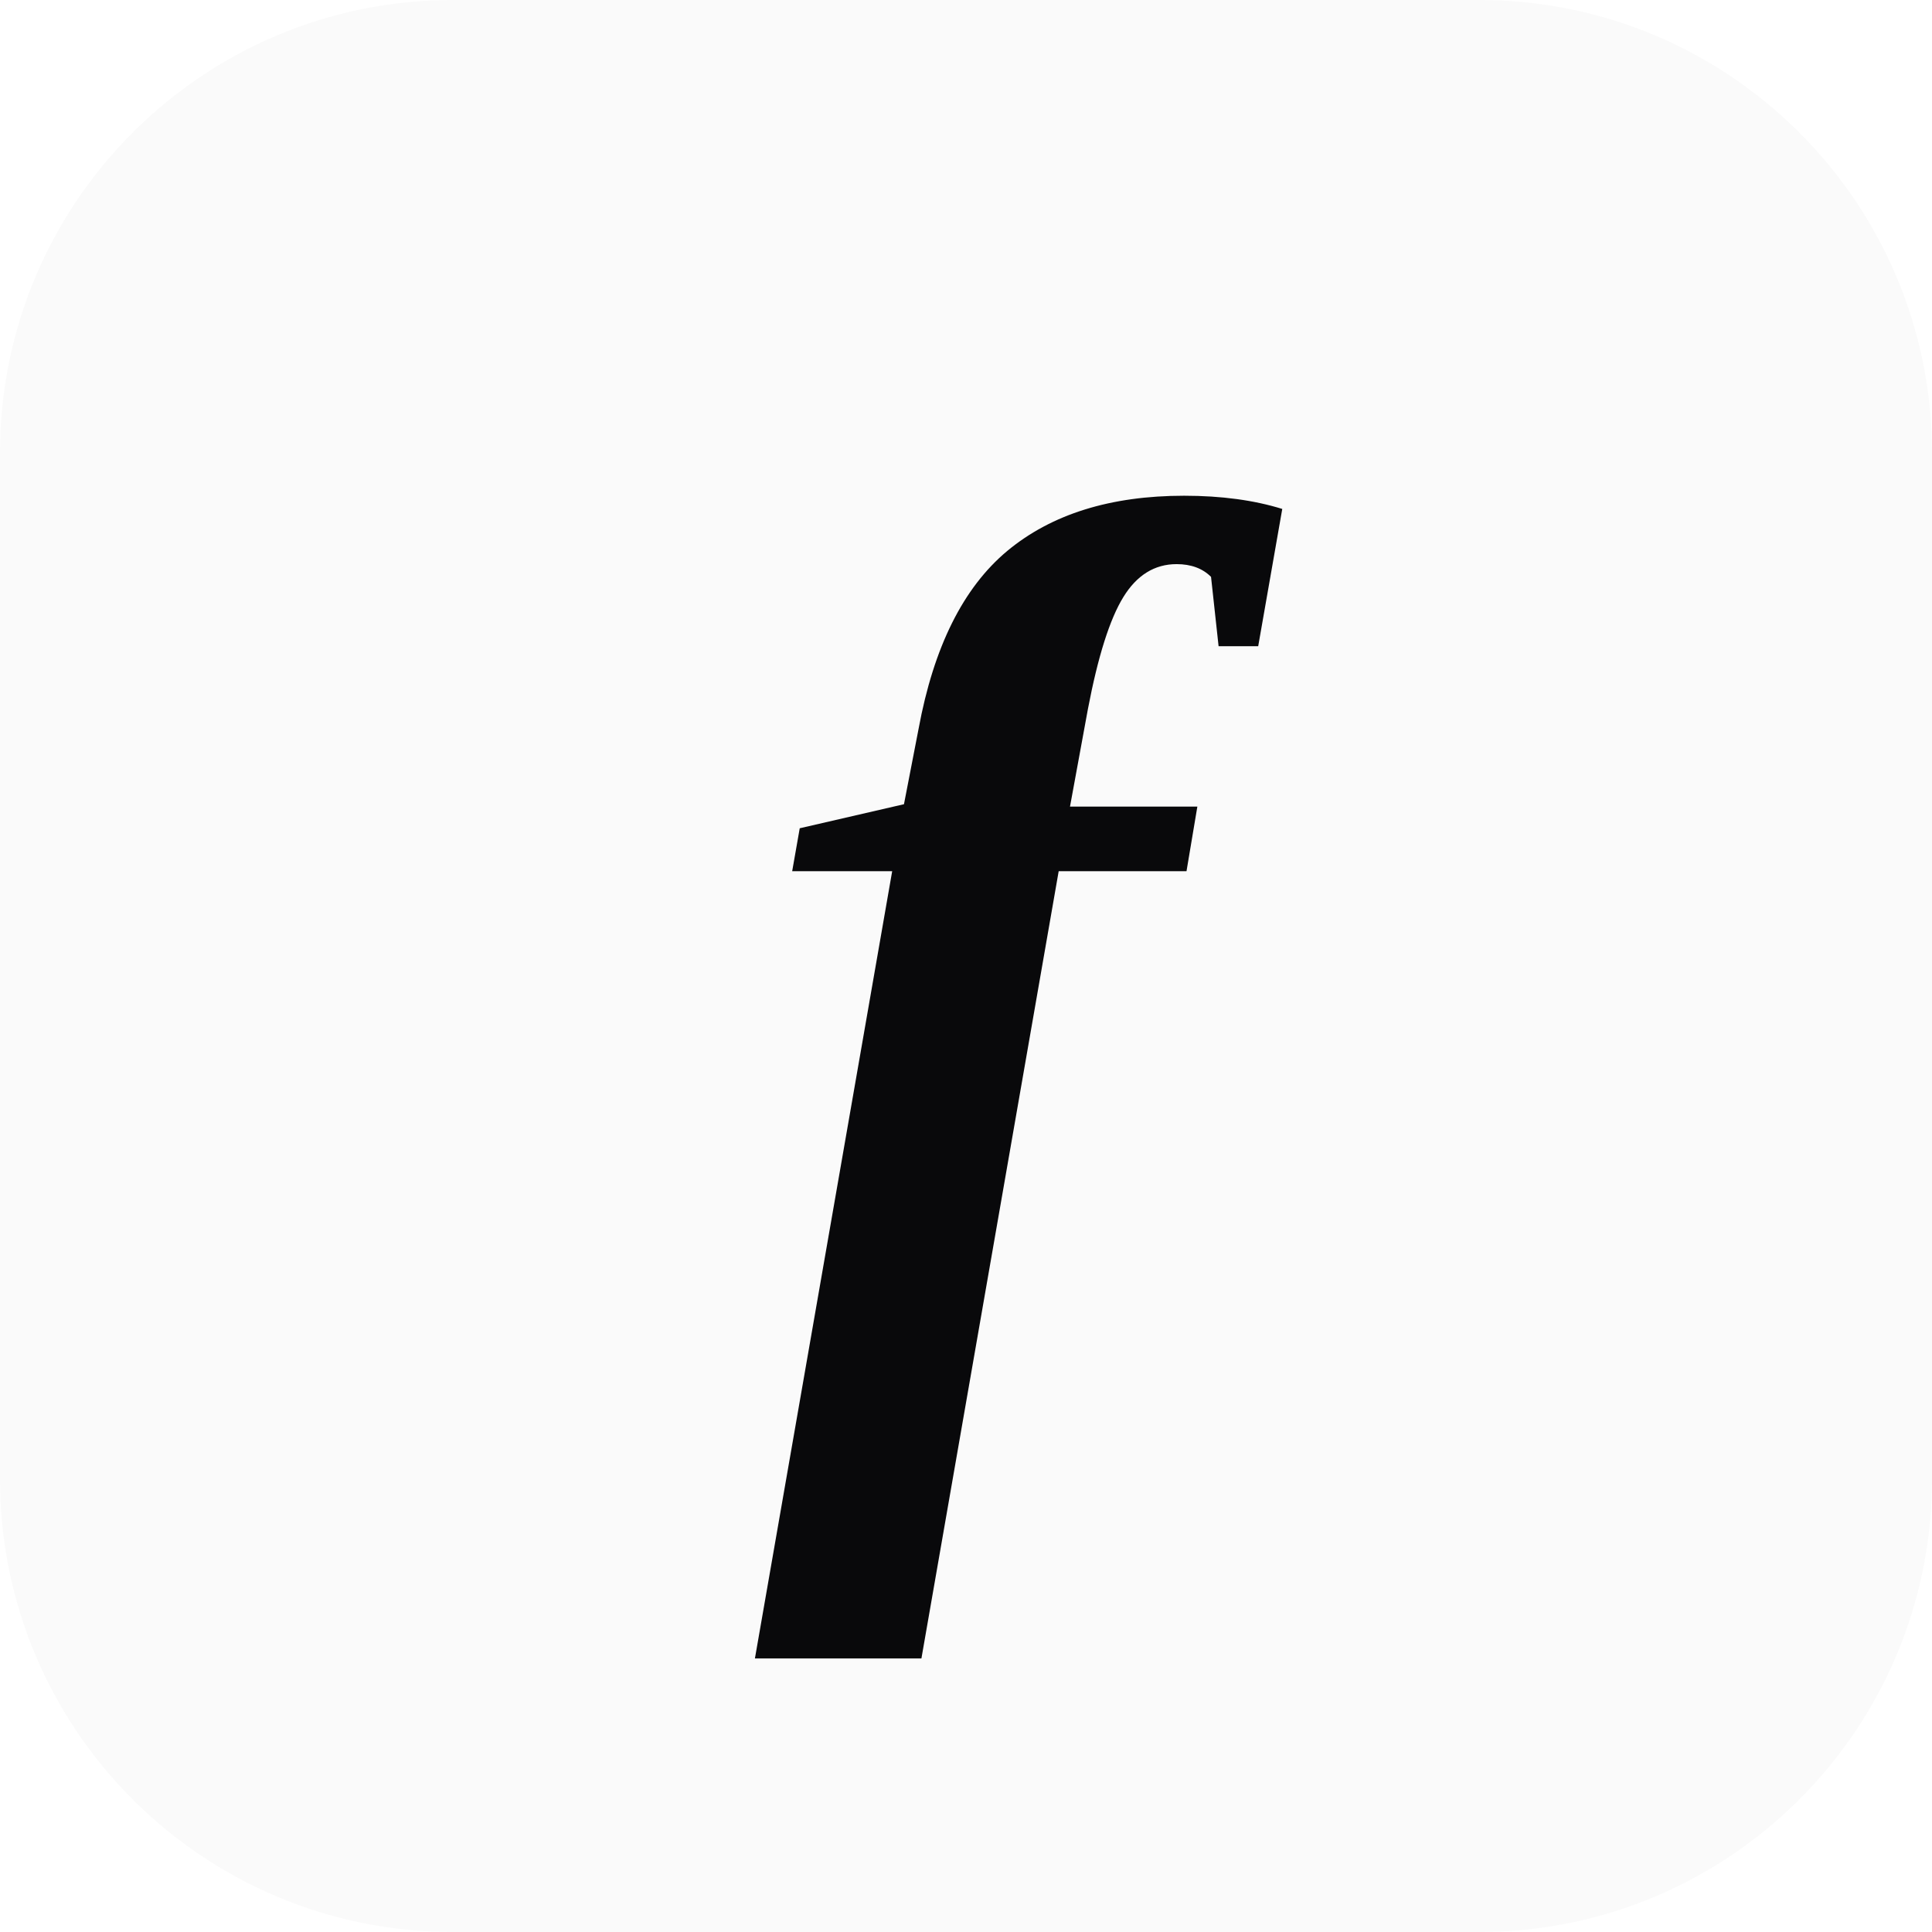
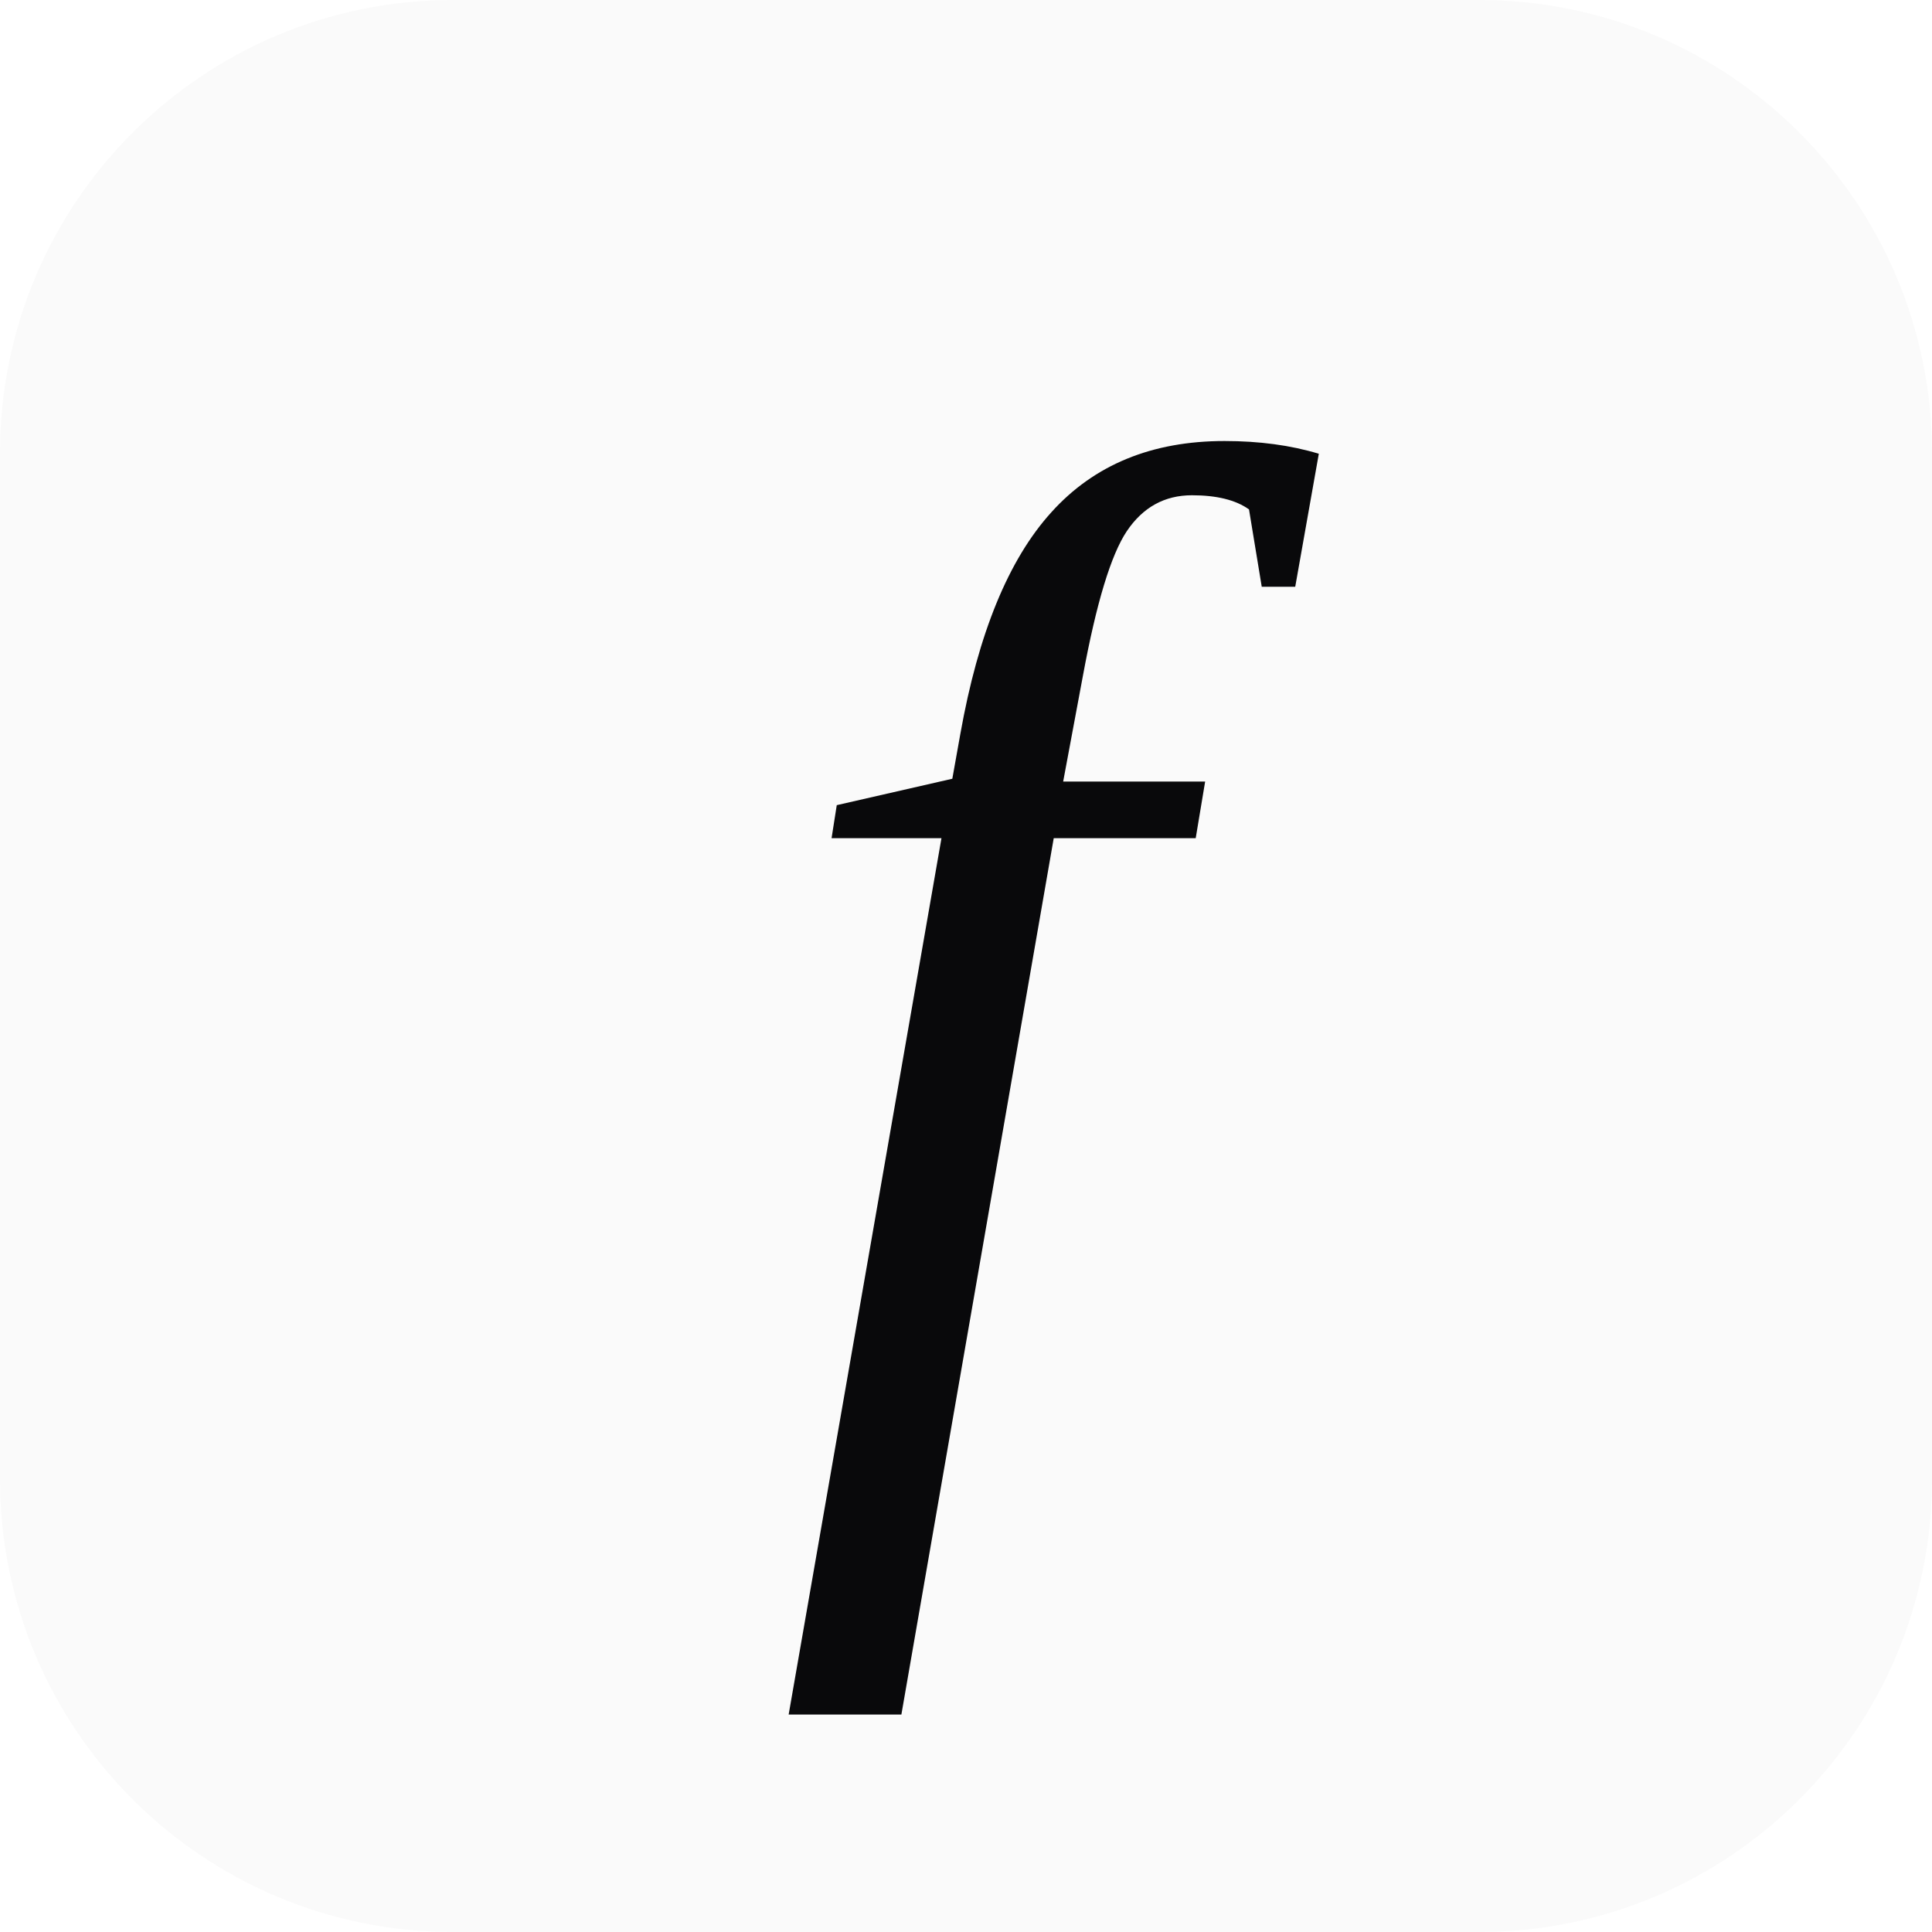
<svg xmlns="http://www.w3.org/2000/svg" viewBox="0 0 64 64" width="64" height="64">
  <rect width="64" height="64" rx="15" fill="#fafafa" />
-   <text x="32" y="46" text-anchor="middle" font-family="Georgia,'Times New Roman',serif" font-style="italic" font-weight="700" font-size="42" fill="#09090b">f</text>
+   <text x="32" y="47" text-anchor="middle" font-family="Georgia,'Times New Roman',serif" font-style="italic" font-weight="400" font-size="46" fill="#09090b">f</text>
</svg>
